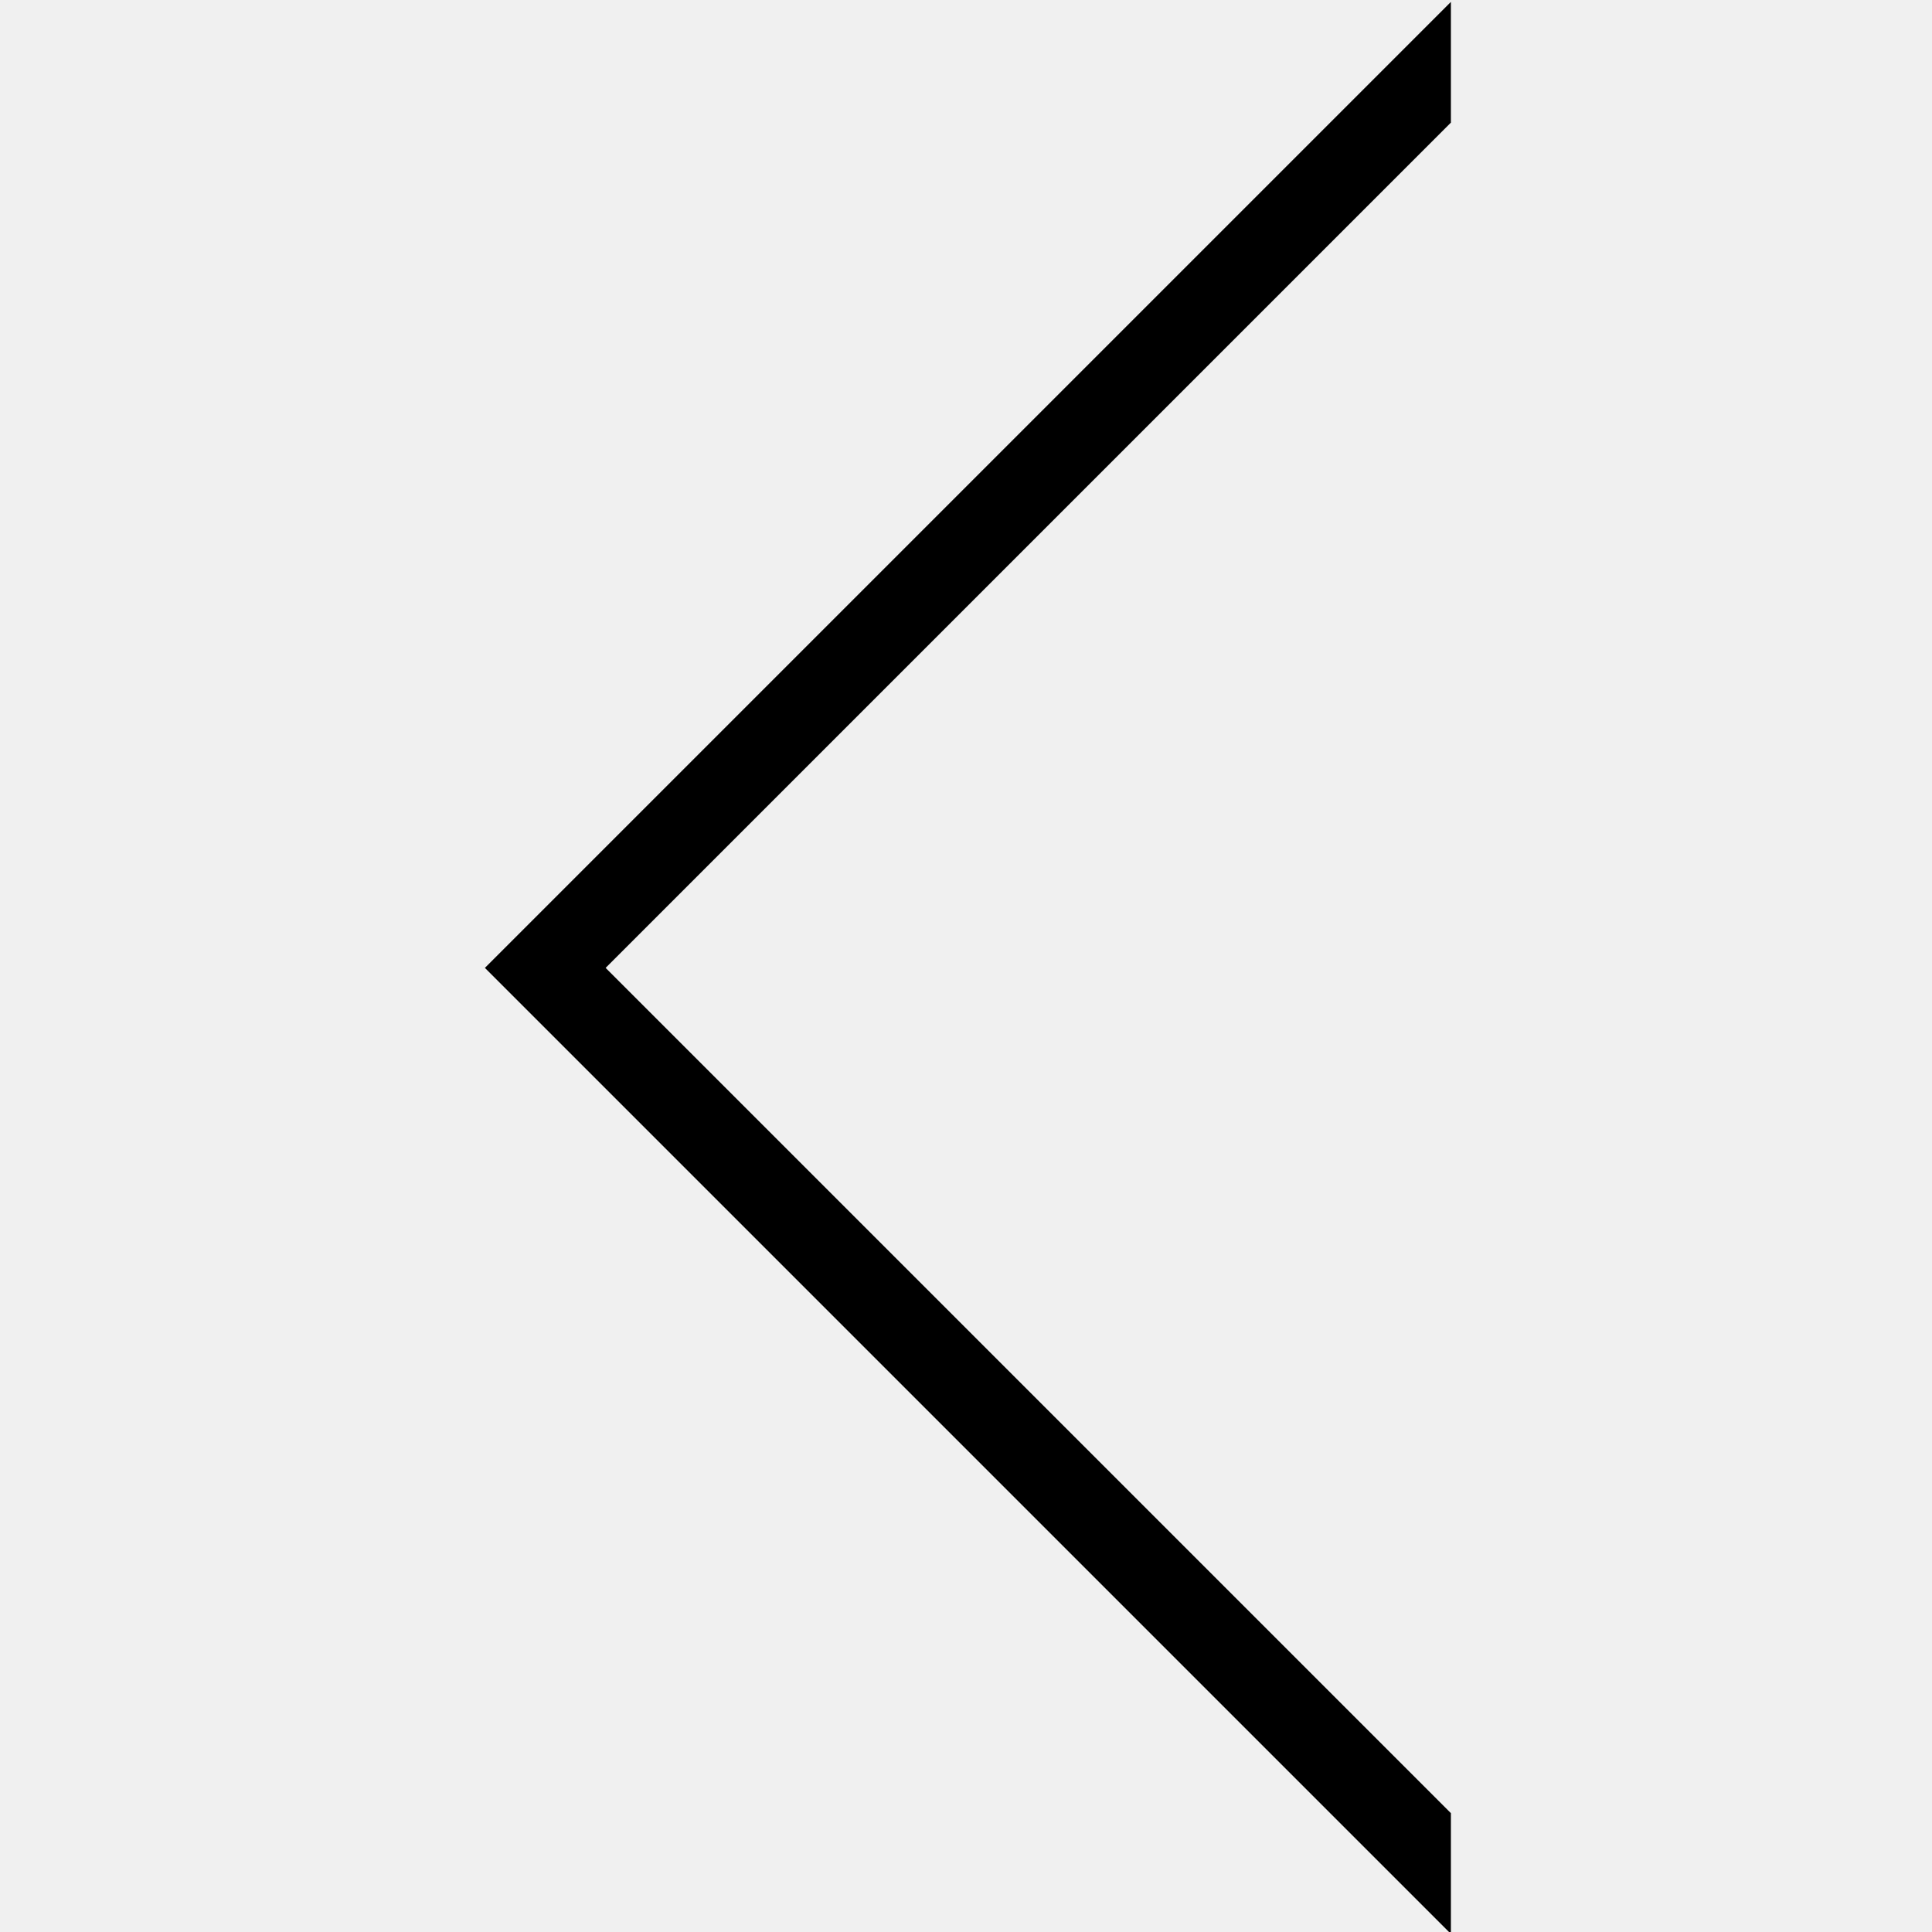
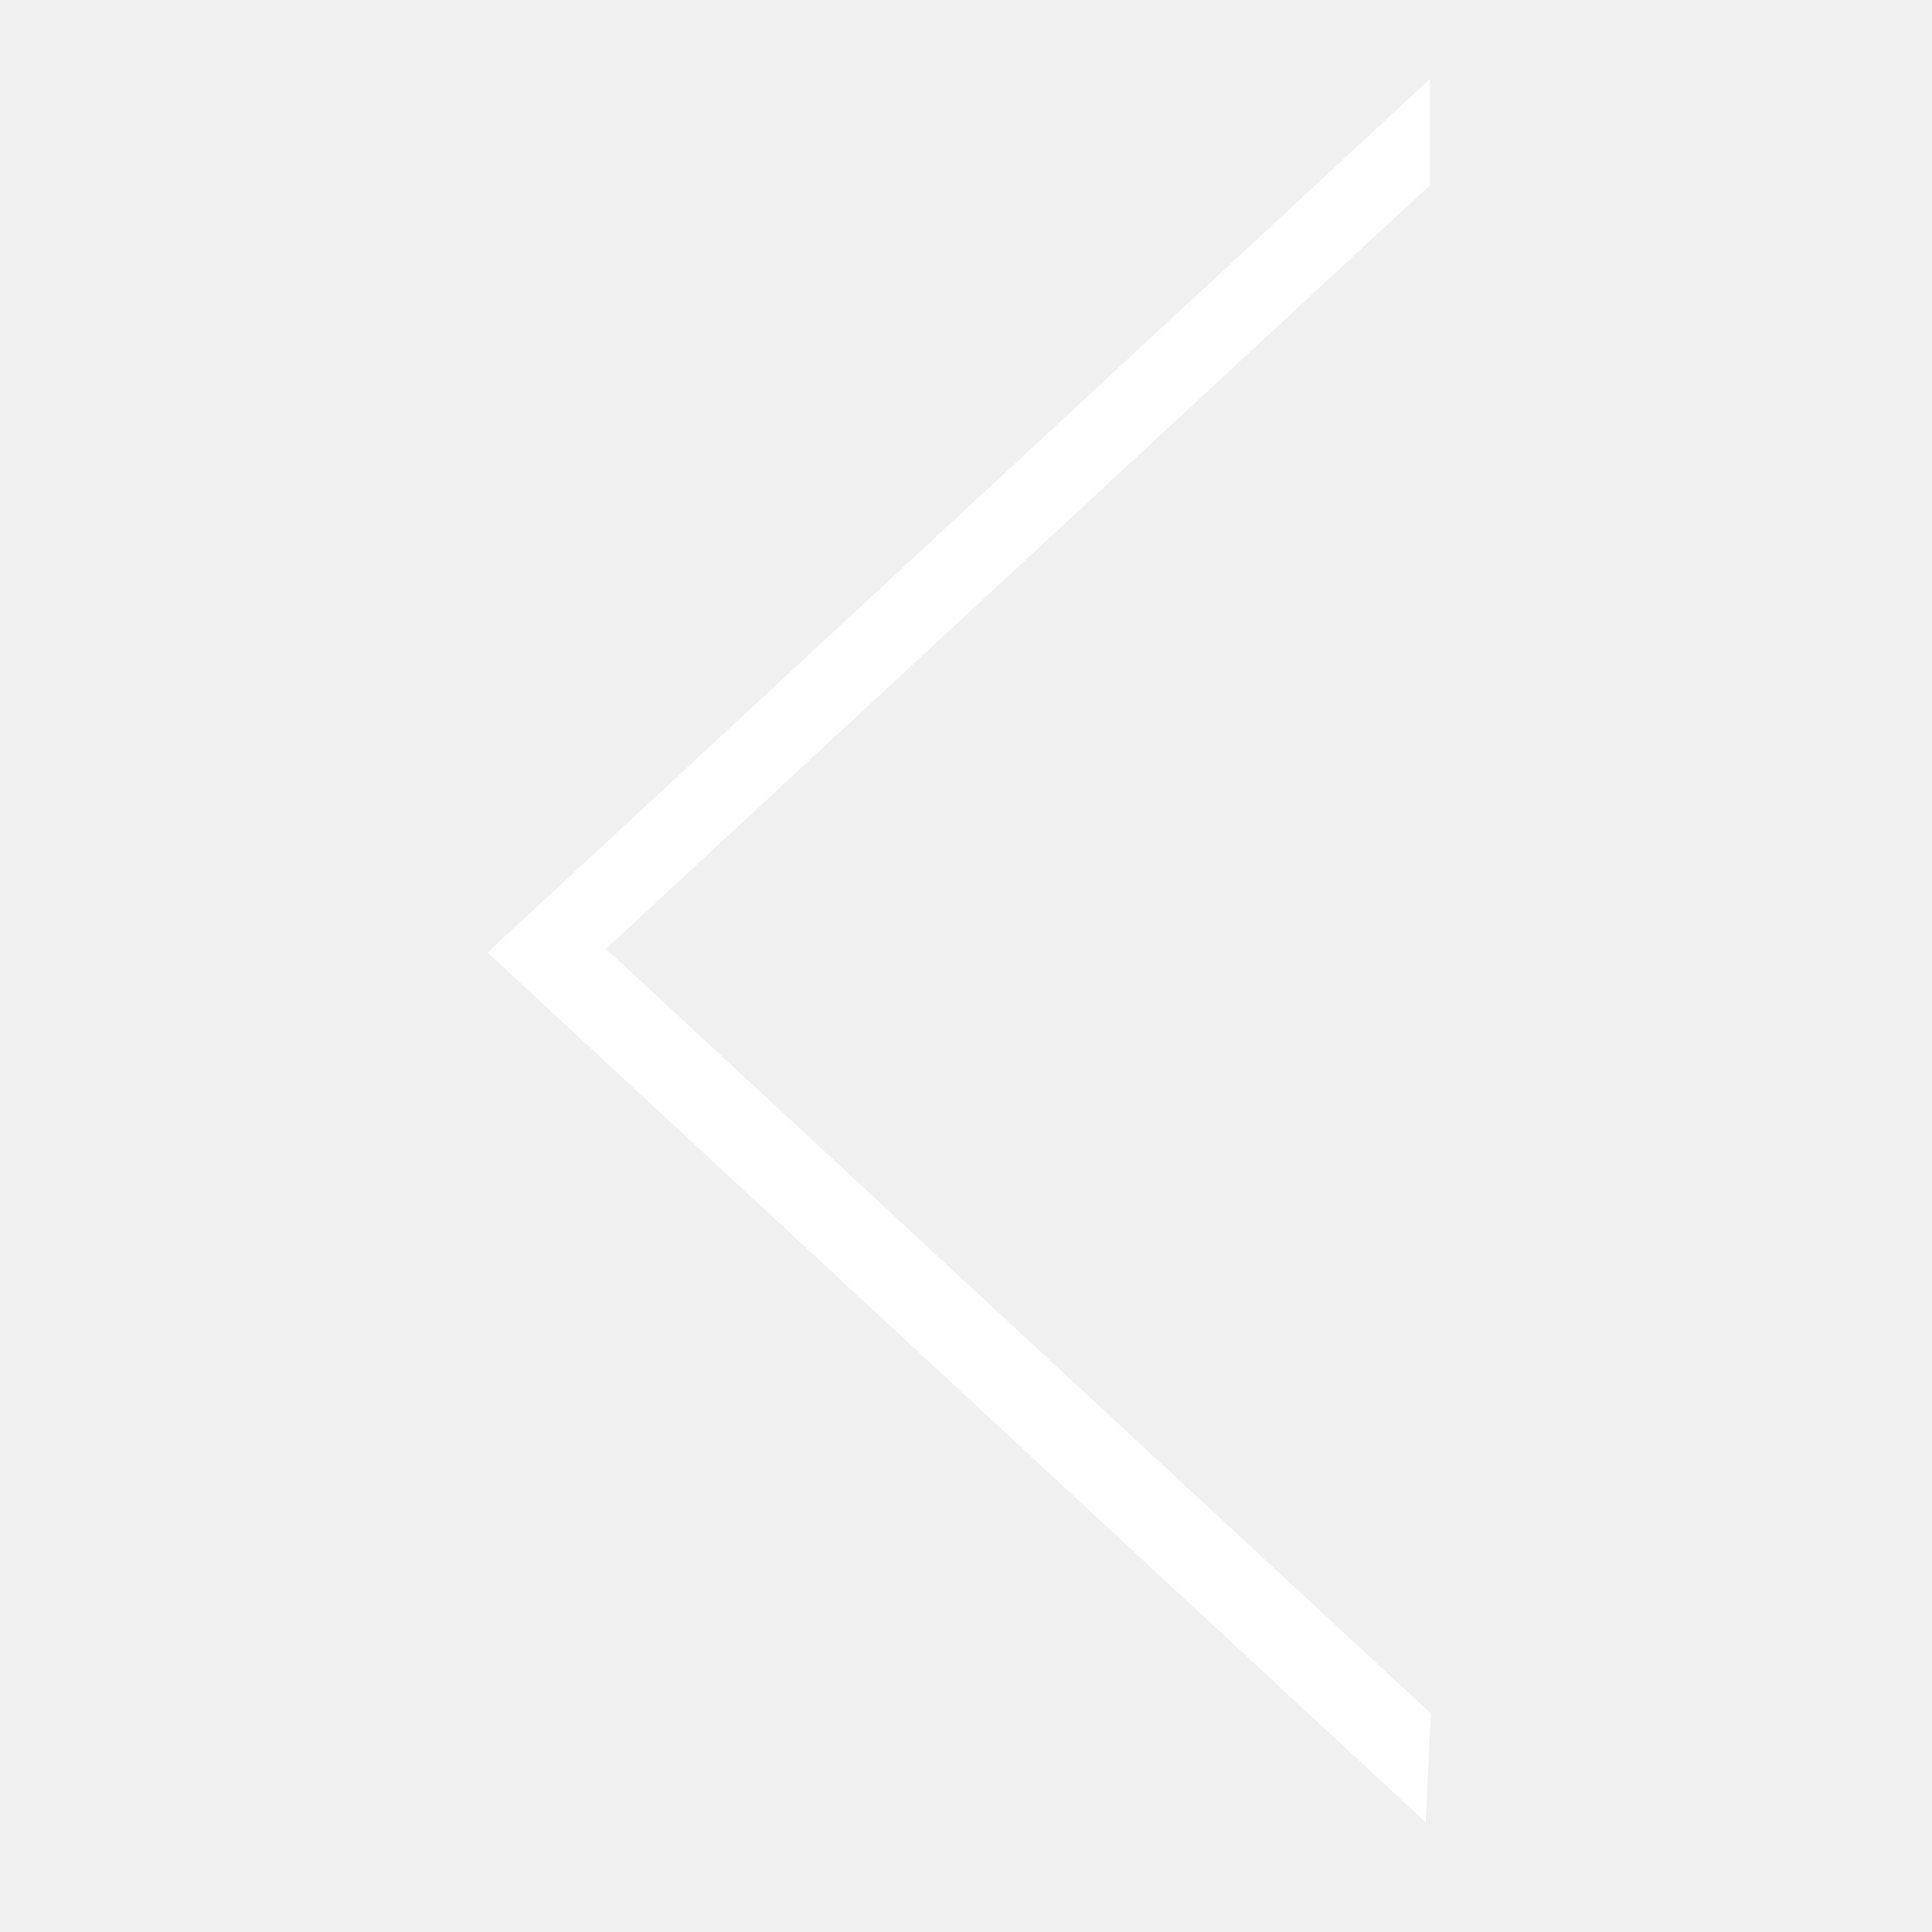
<svg xmlns="http://www.w3.org/2000/svg" version="1.1" id="Layer_1" x="0px" y="0px" width="512px" height="512px" viewBox="0 0 512 512" enable-background="new 0 0 512 512" xml:space="preserve">
-   <polygon points="384.5,32.5 160.5,256.5 384.5,480.5 384.5,512.5 128.5,256.5 384.5,0.5 " />
+   <defs id="defs7" />
+   <path style="fill:#ffffff;stroke:#ffffff;stroke-width:2.026" d="M 377.96,23.238 254.329,137.833 130.698,252.428 253.804,366.561 376.909,480.695 377.54,467.612 378.172,454.531 268.635,352.987 159.099,251.443 268.531,150.024 377.96,48.606 l 0,-12.684 0,-12.684 z" id="path3337" />
</svg>
